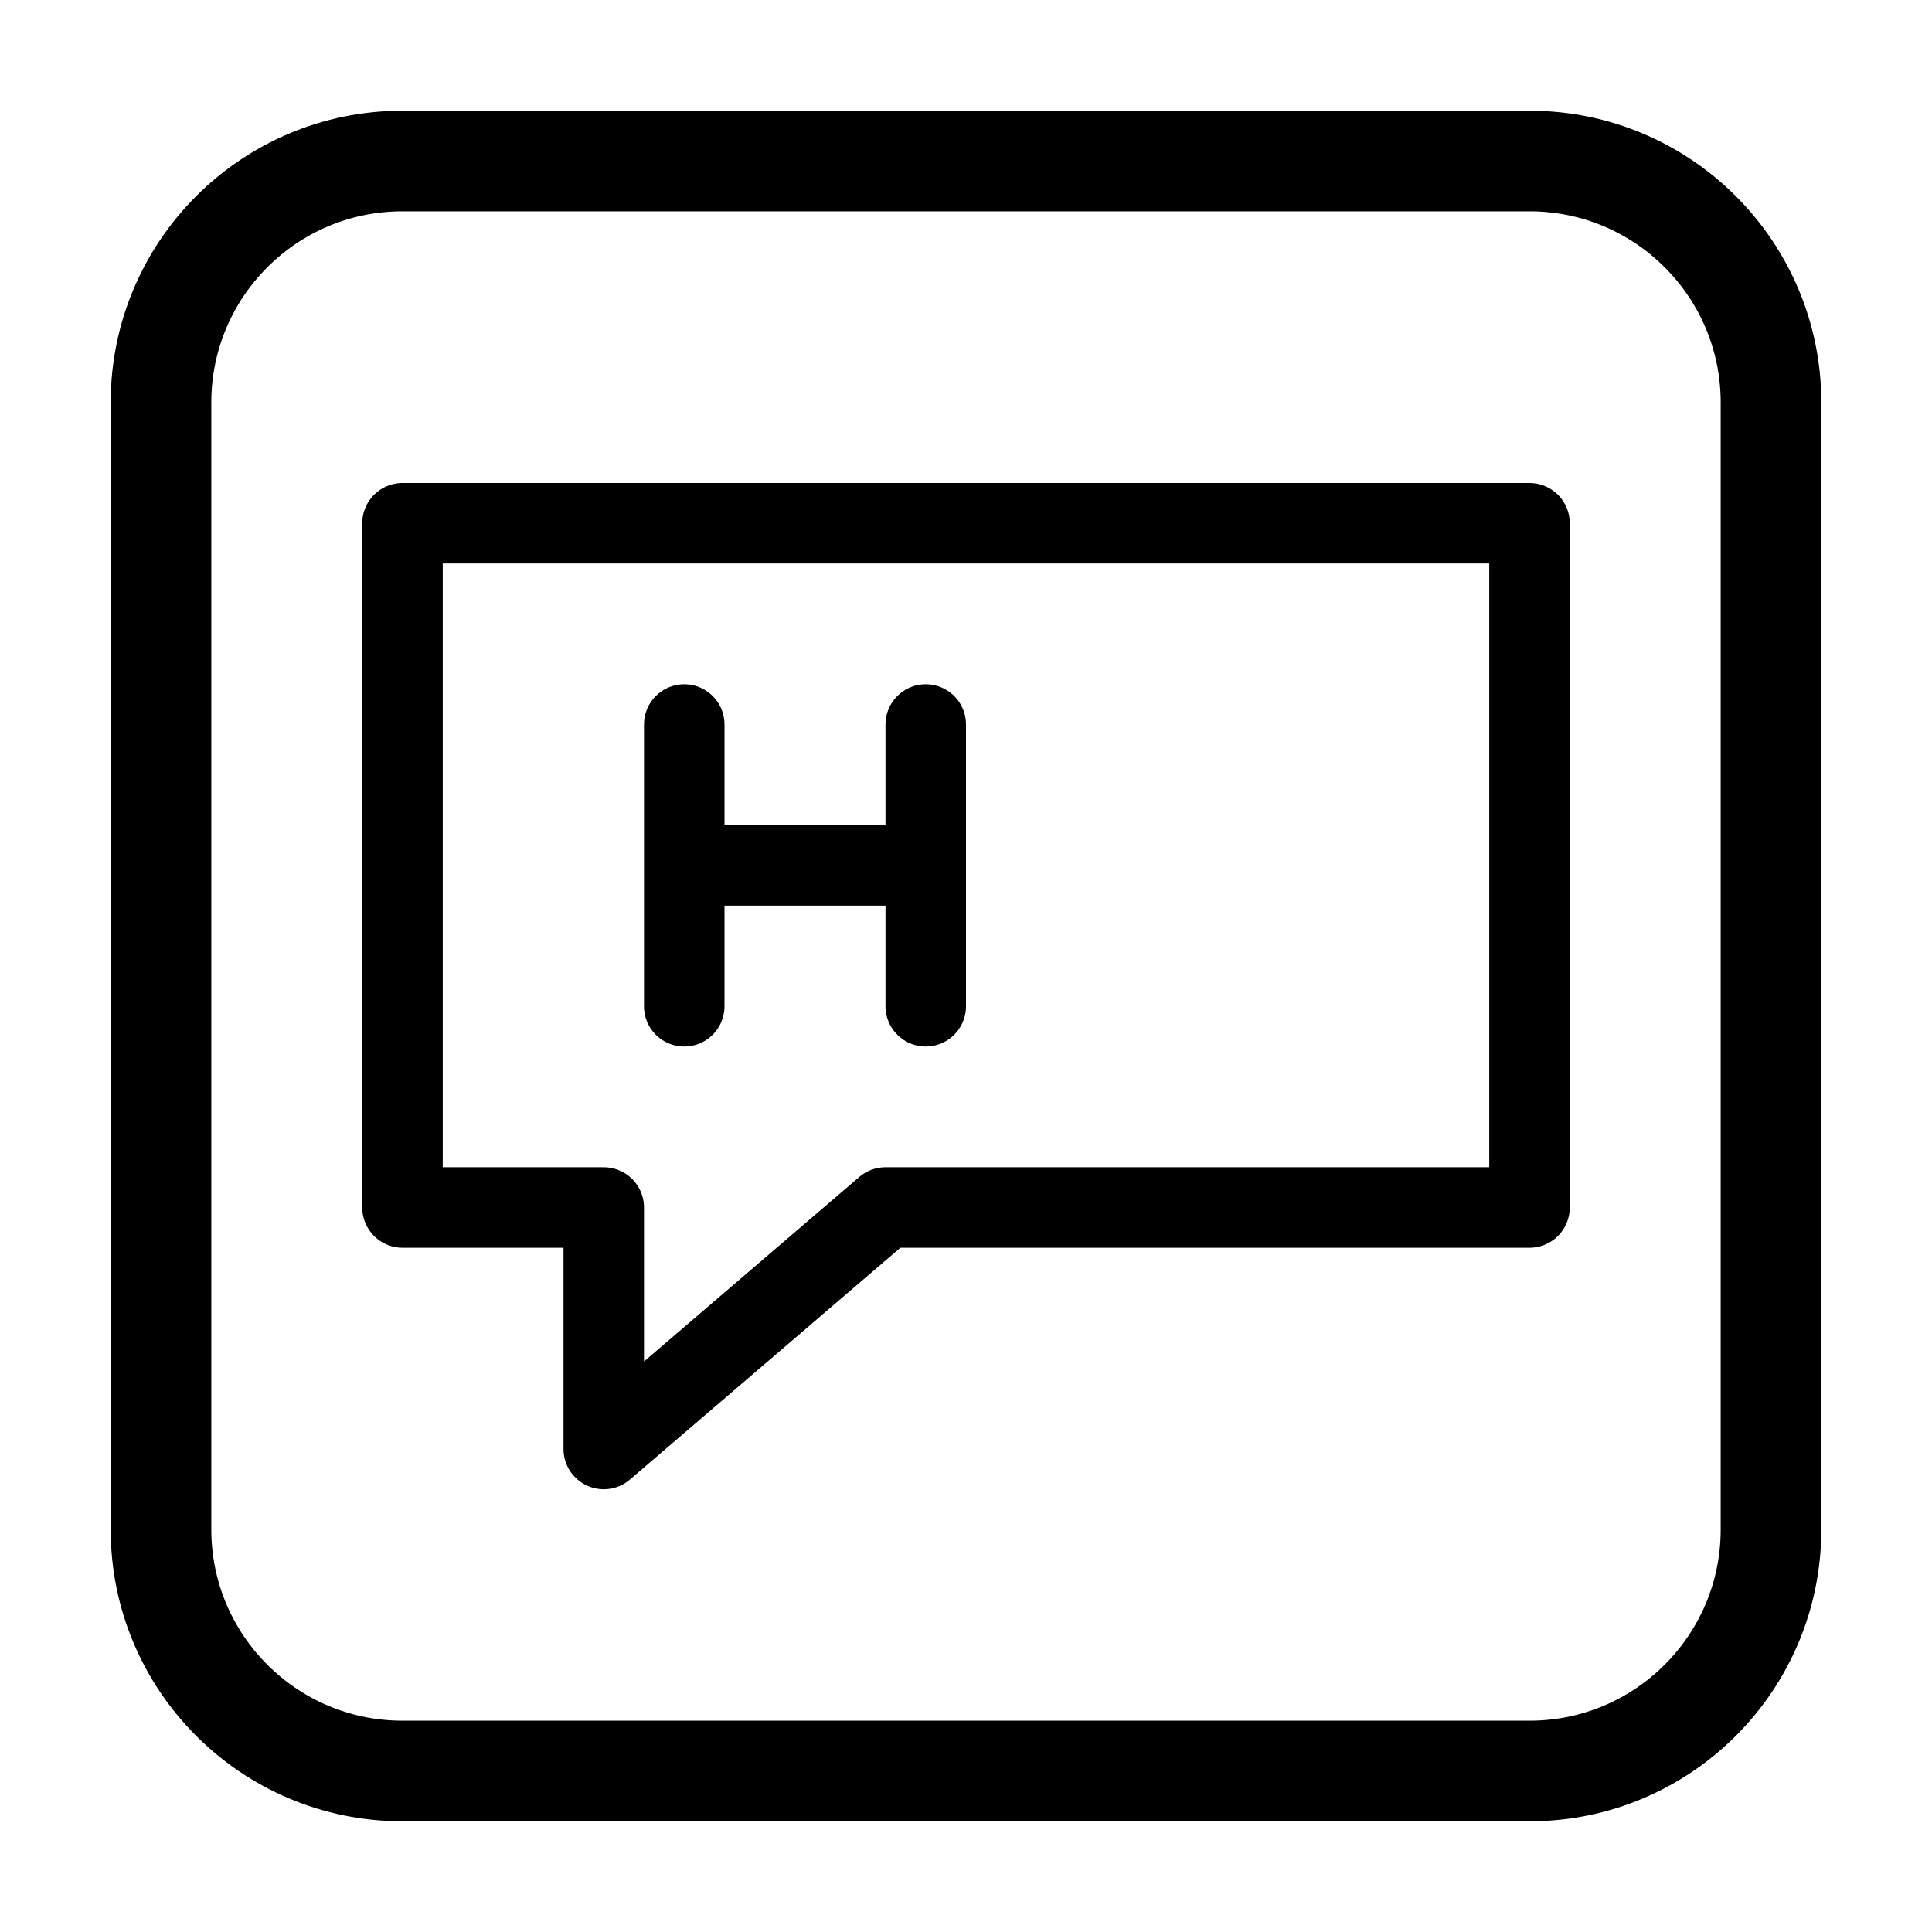
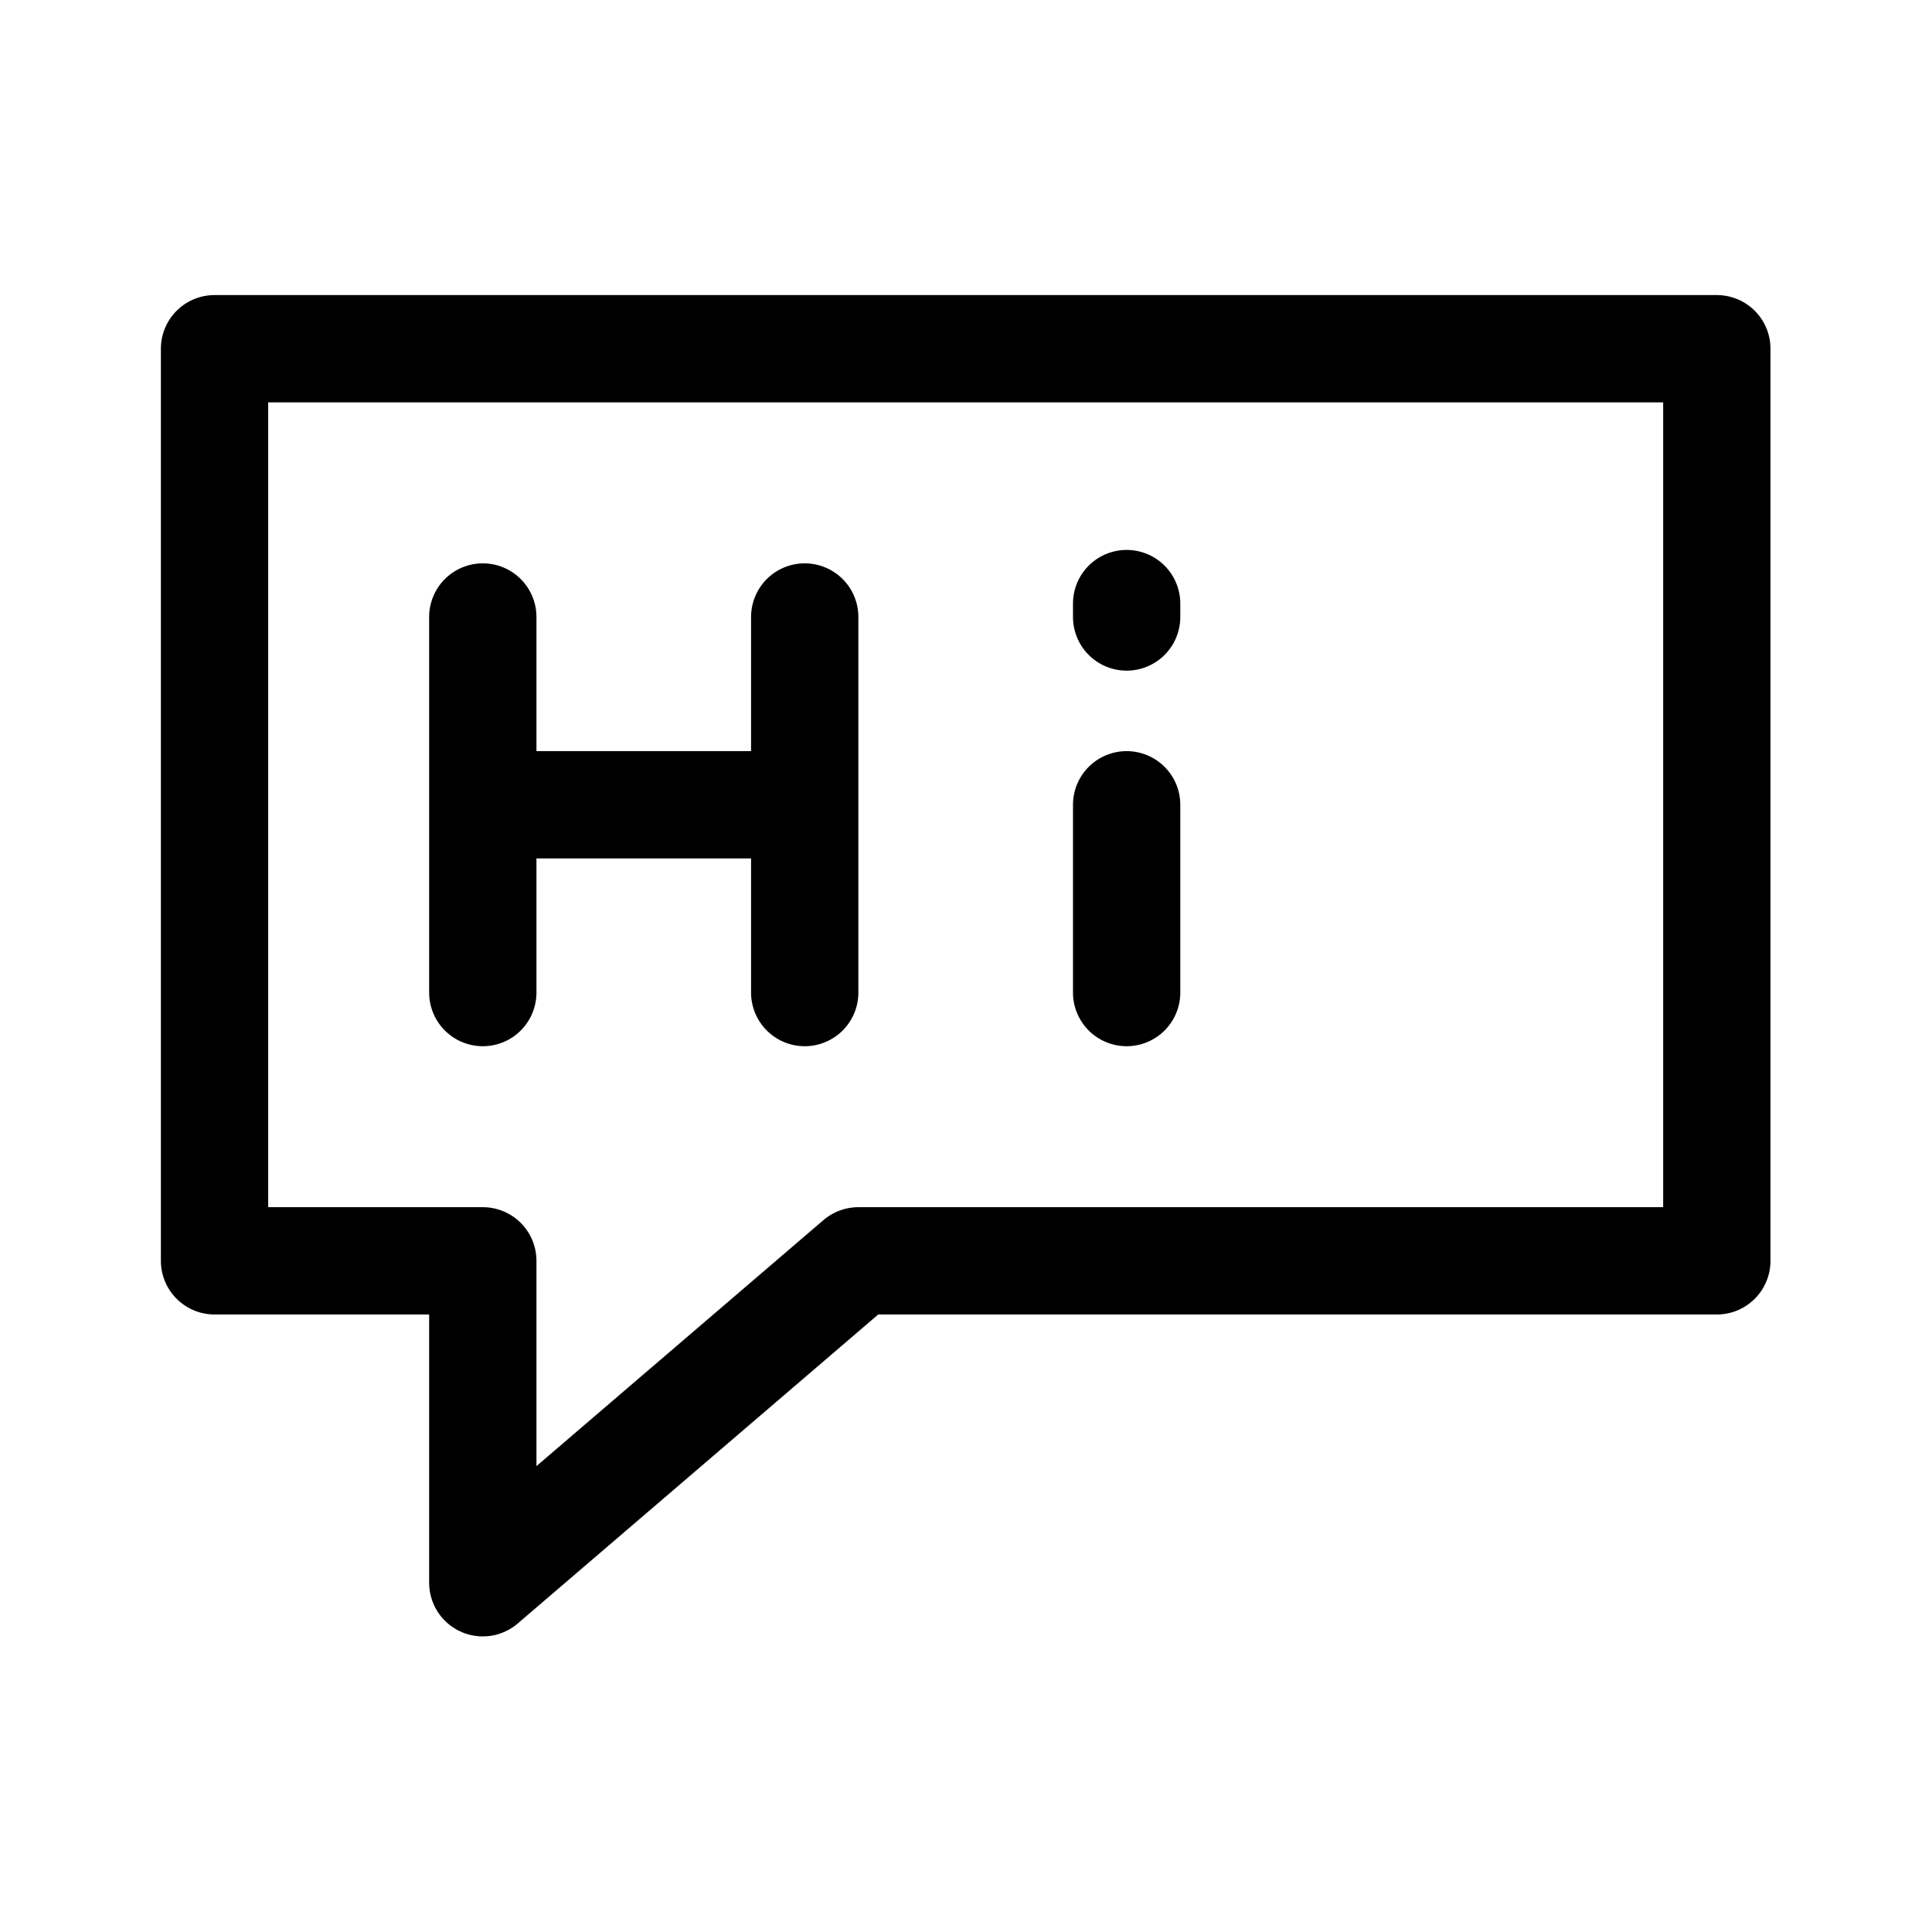
<svg xmlns="http://www.w3.org/2000/svg" width="24" height="24" viewBox="0 0 96 96">
-   <g fill="none" stroke="#000000" stroke-width="4" stroke-linecap="round" stroke-linejoin="round">
-     <rect x="8" y="8" width="80" height="80" rx="12" stroke-width="5" />
-     <path d="M20 26H76V60H44L30 72V60H20Z" />
-     <path d="M34 36V50M34 43H46M46 36V50" />
+   <g transform="translate(-16.00 -17.33) scale(1.333)" data-fit="1">
+     <g fill="none" stroke="#000000" stroke-width="4" stroke-linecap="round" stroke-linejoin="round">
+       <path d="M20 26H76V60H44L30 72V60H20Z" />
+       <path d="M30 36V50M30 43H42M42 36V50M54 43V50M54 35.5V36" />
+     </g>
  </g>
</svg>
